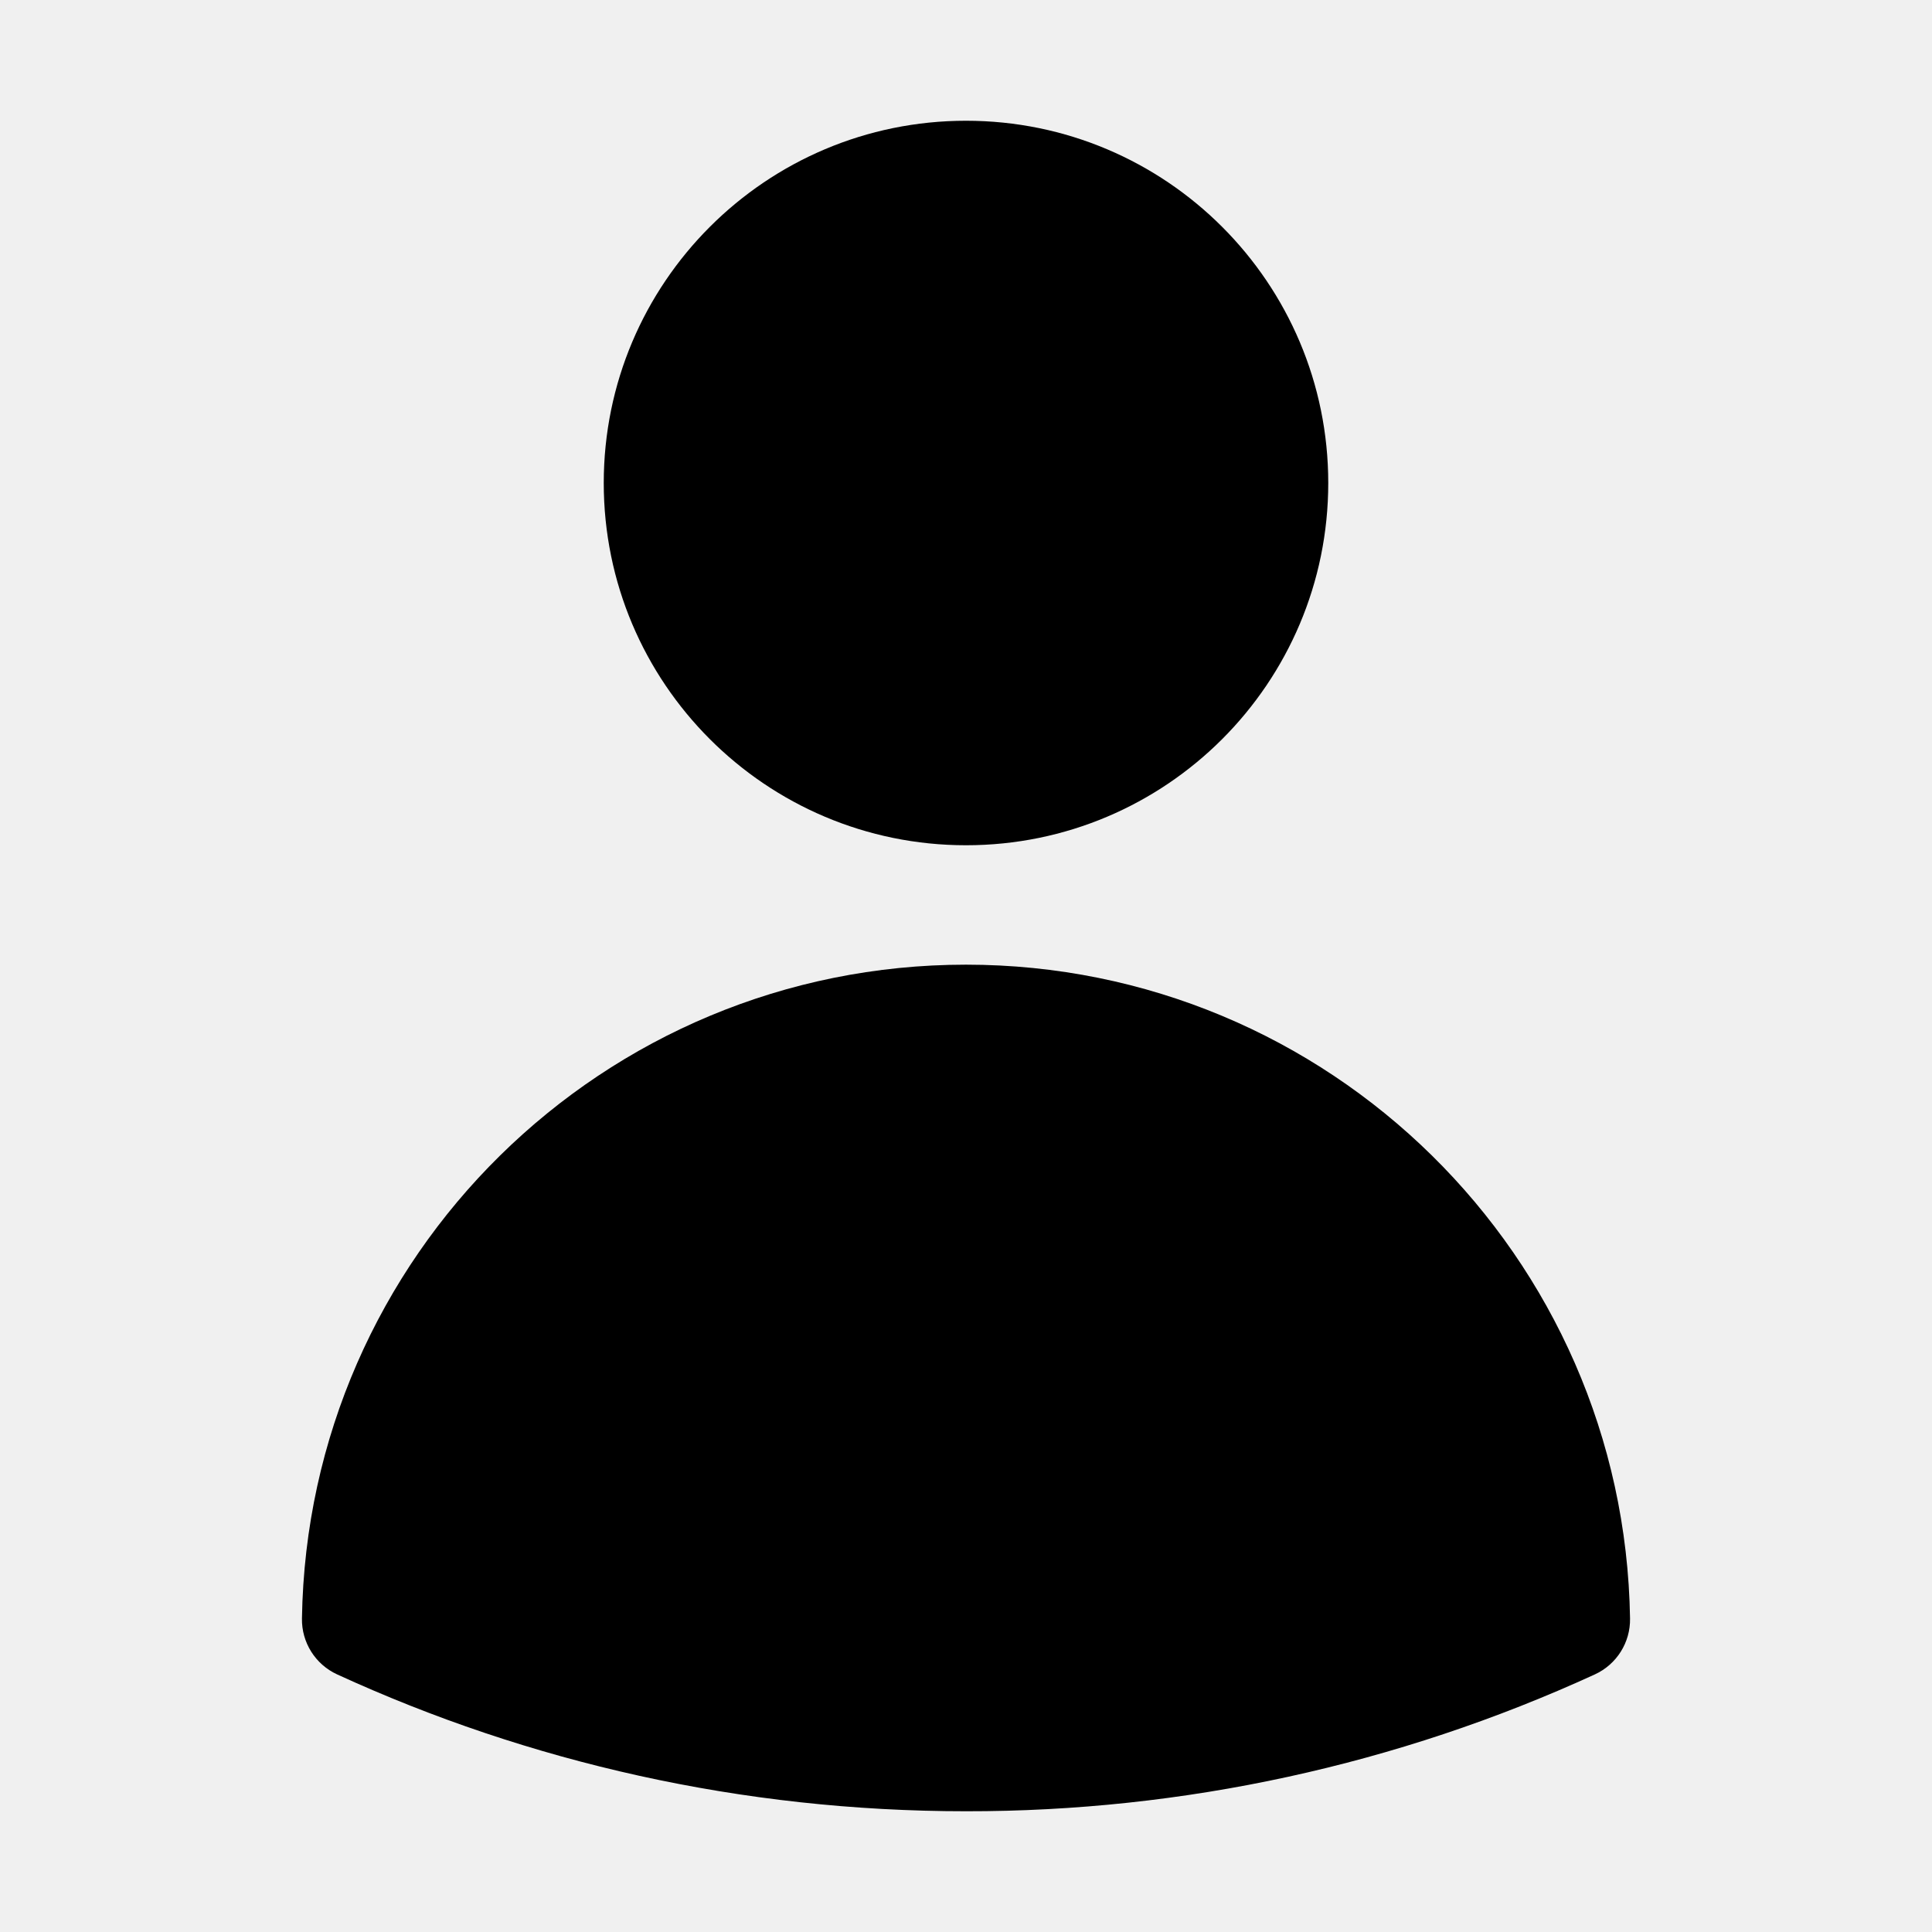
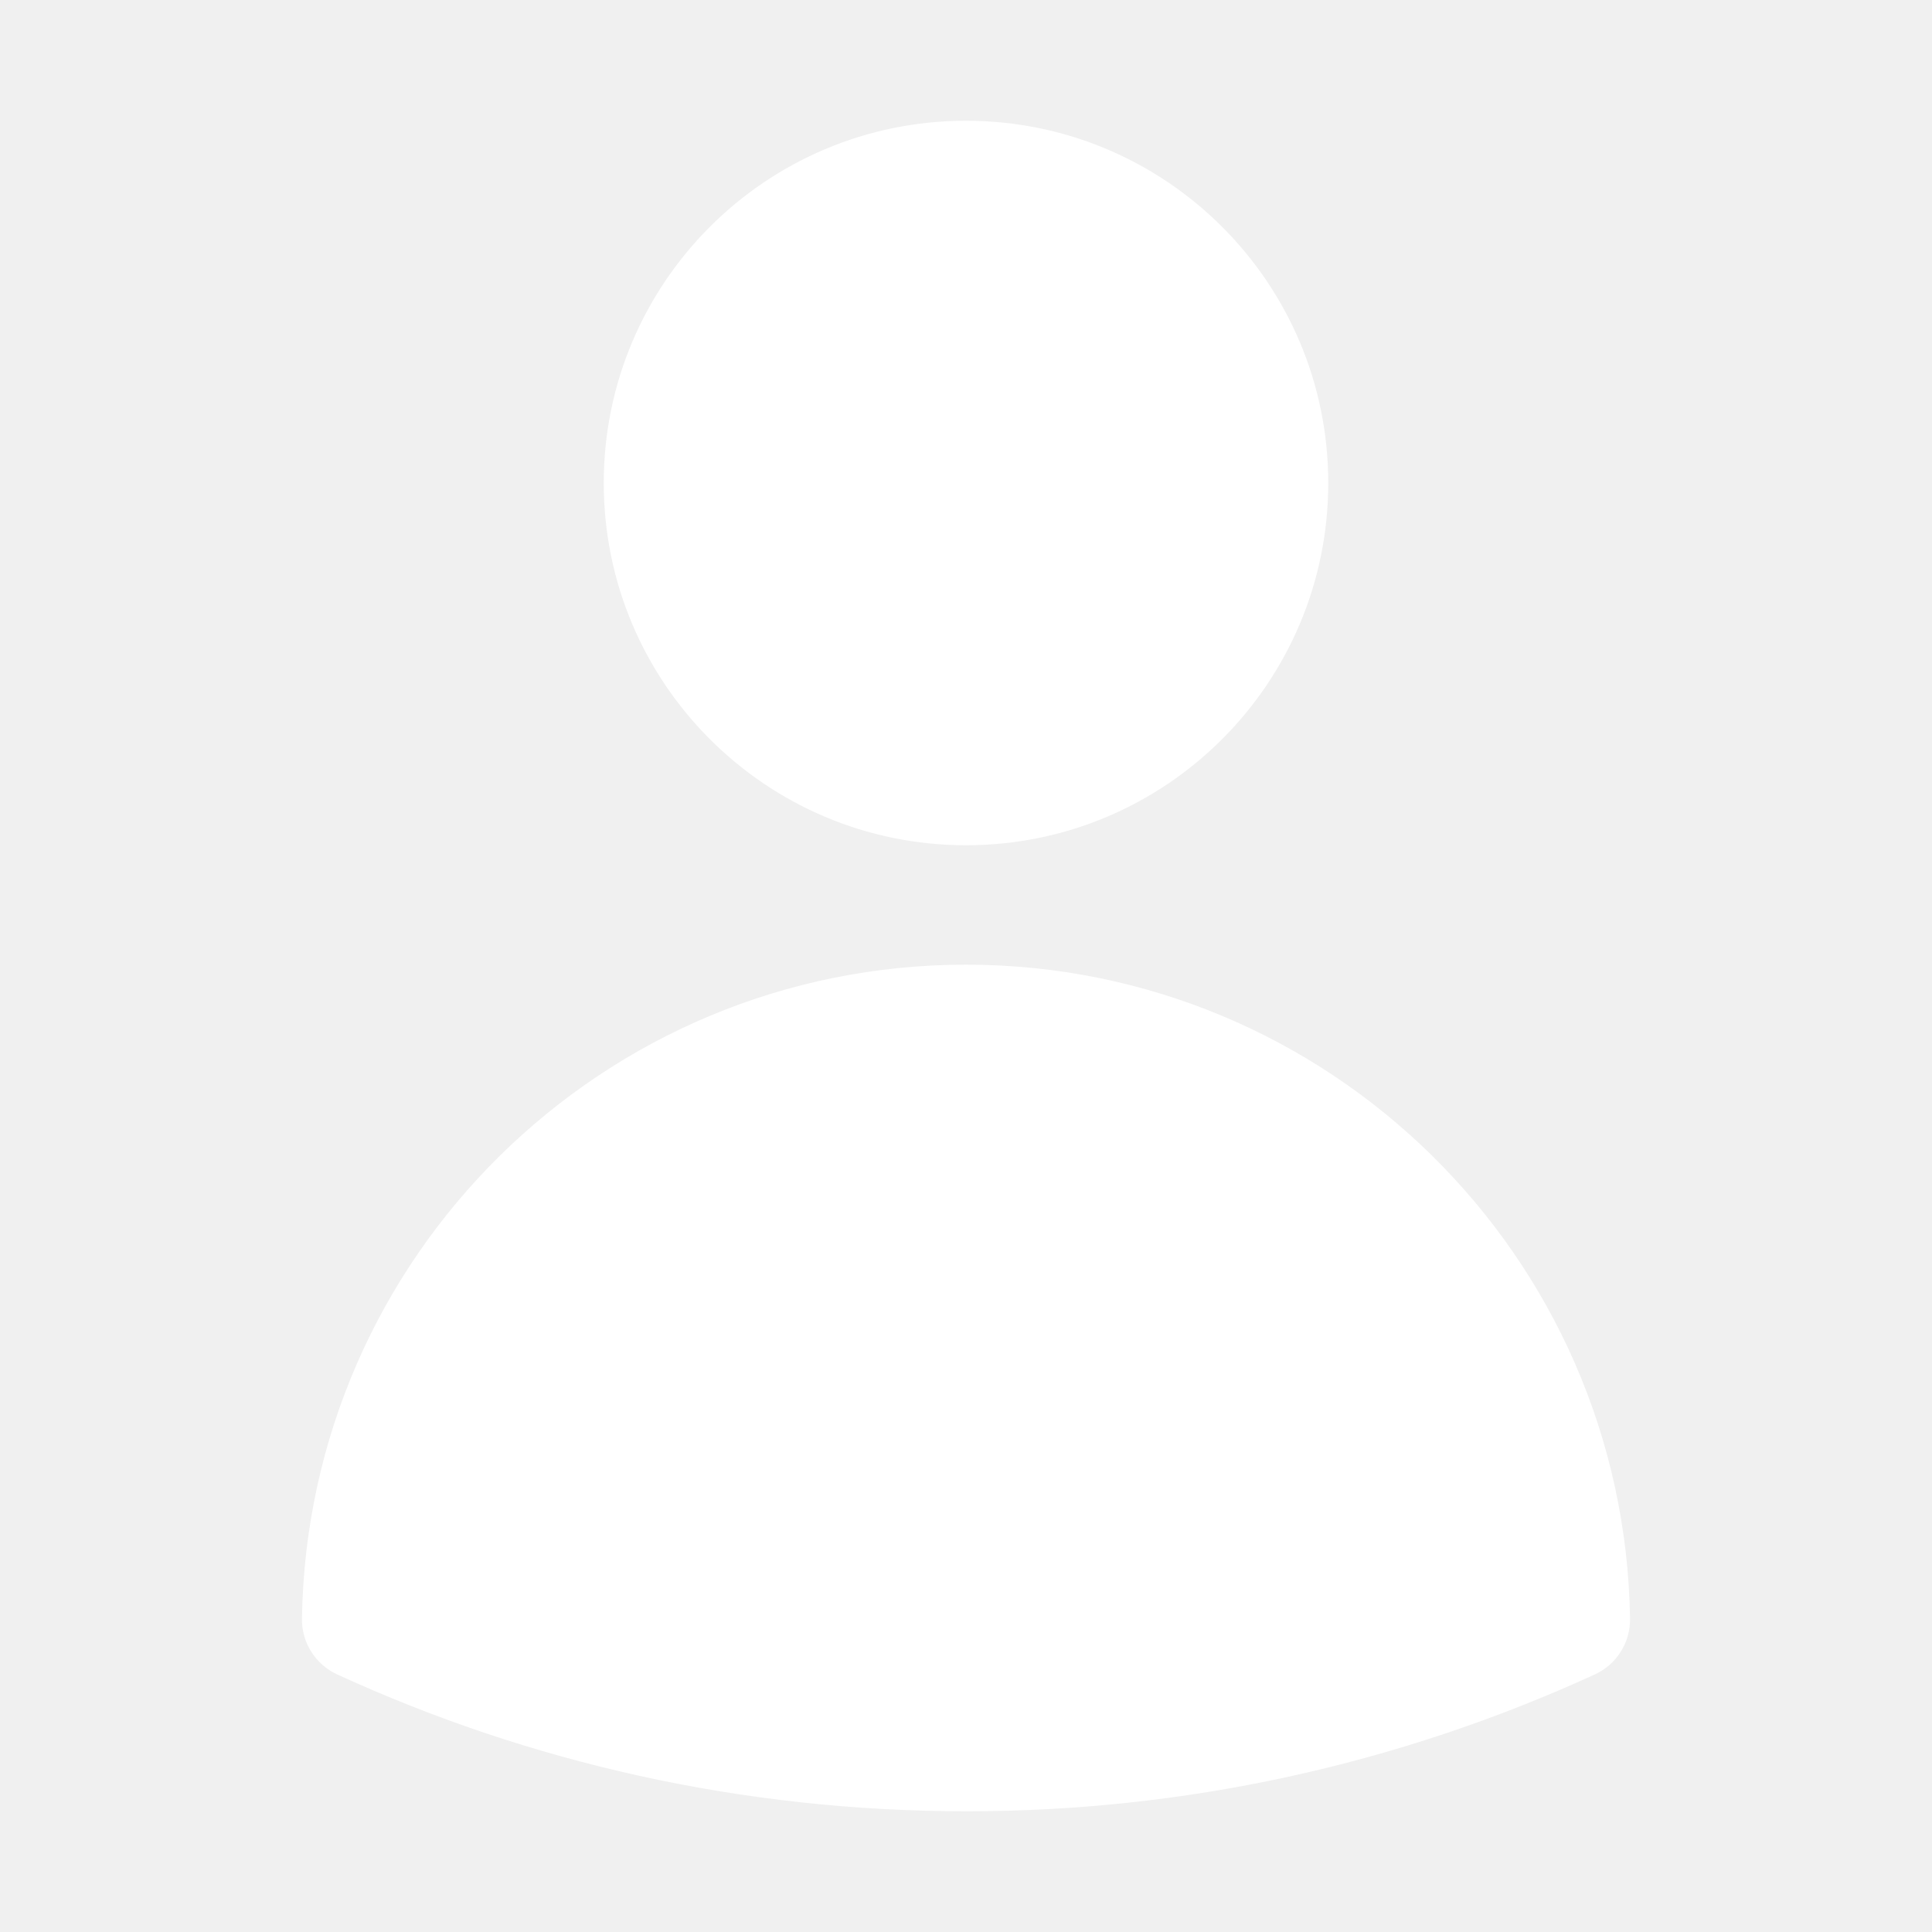
- <svg xmlns="http://www.w3.org/2000/svg" viewBox="0 0 24 24" fill="currentColor" class="size-6">
+ <svg xmlns="http://www.w3.org/2000/svg" viewBox="0 0 24 24" fill="white" class="size-6">
  <path fill-rule="evenodd" d="M7.5 6a4.5 4.5 0 1 1 9 0 4.5 4.5 0 0 1-9 0ZM3.751 20.105a8.25 8.25 0 0 1 16.498 0 .75.75 0 0 1-.437.695A18.683 18.683 0 0 1 12 22.5c-2.786 0-5.433-.608-7.812-1.7a.75.75 0 0 1-.437-.695Z" clip-rule="evenodd" />
</svg>
